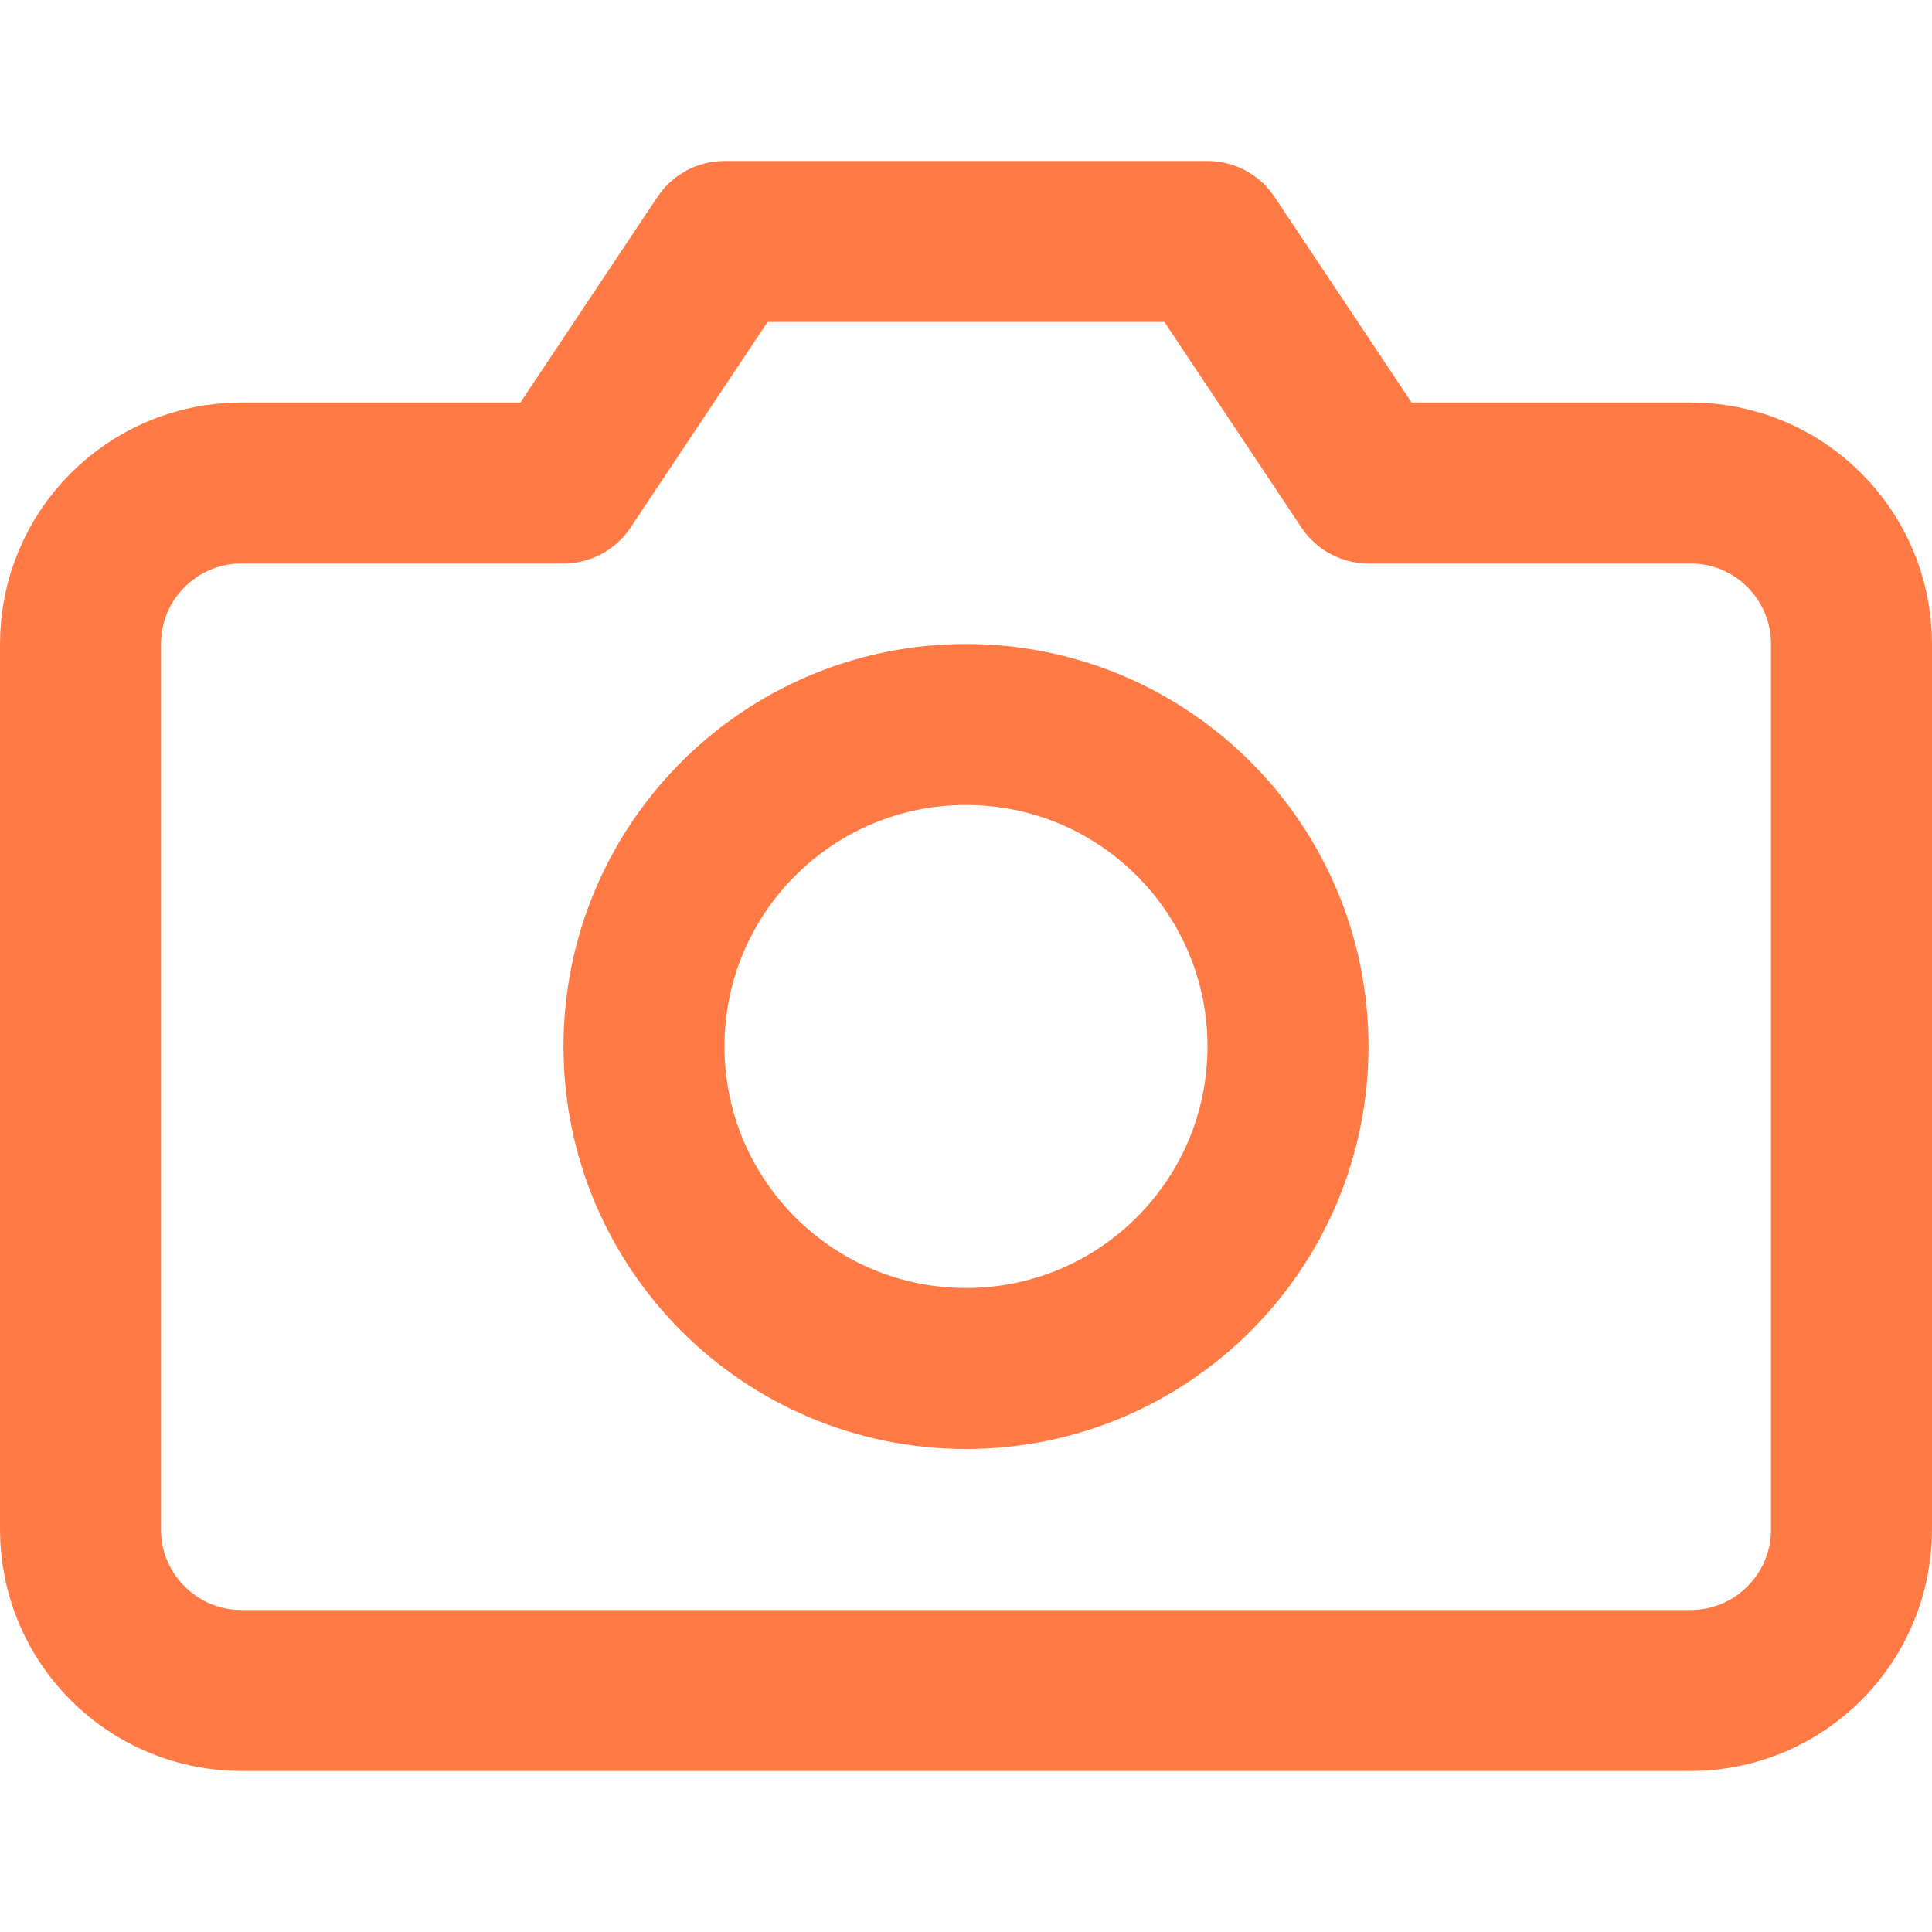
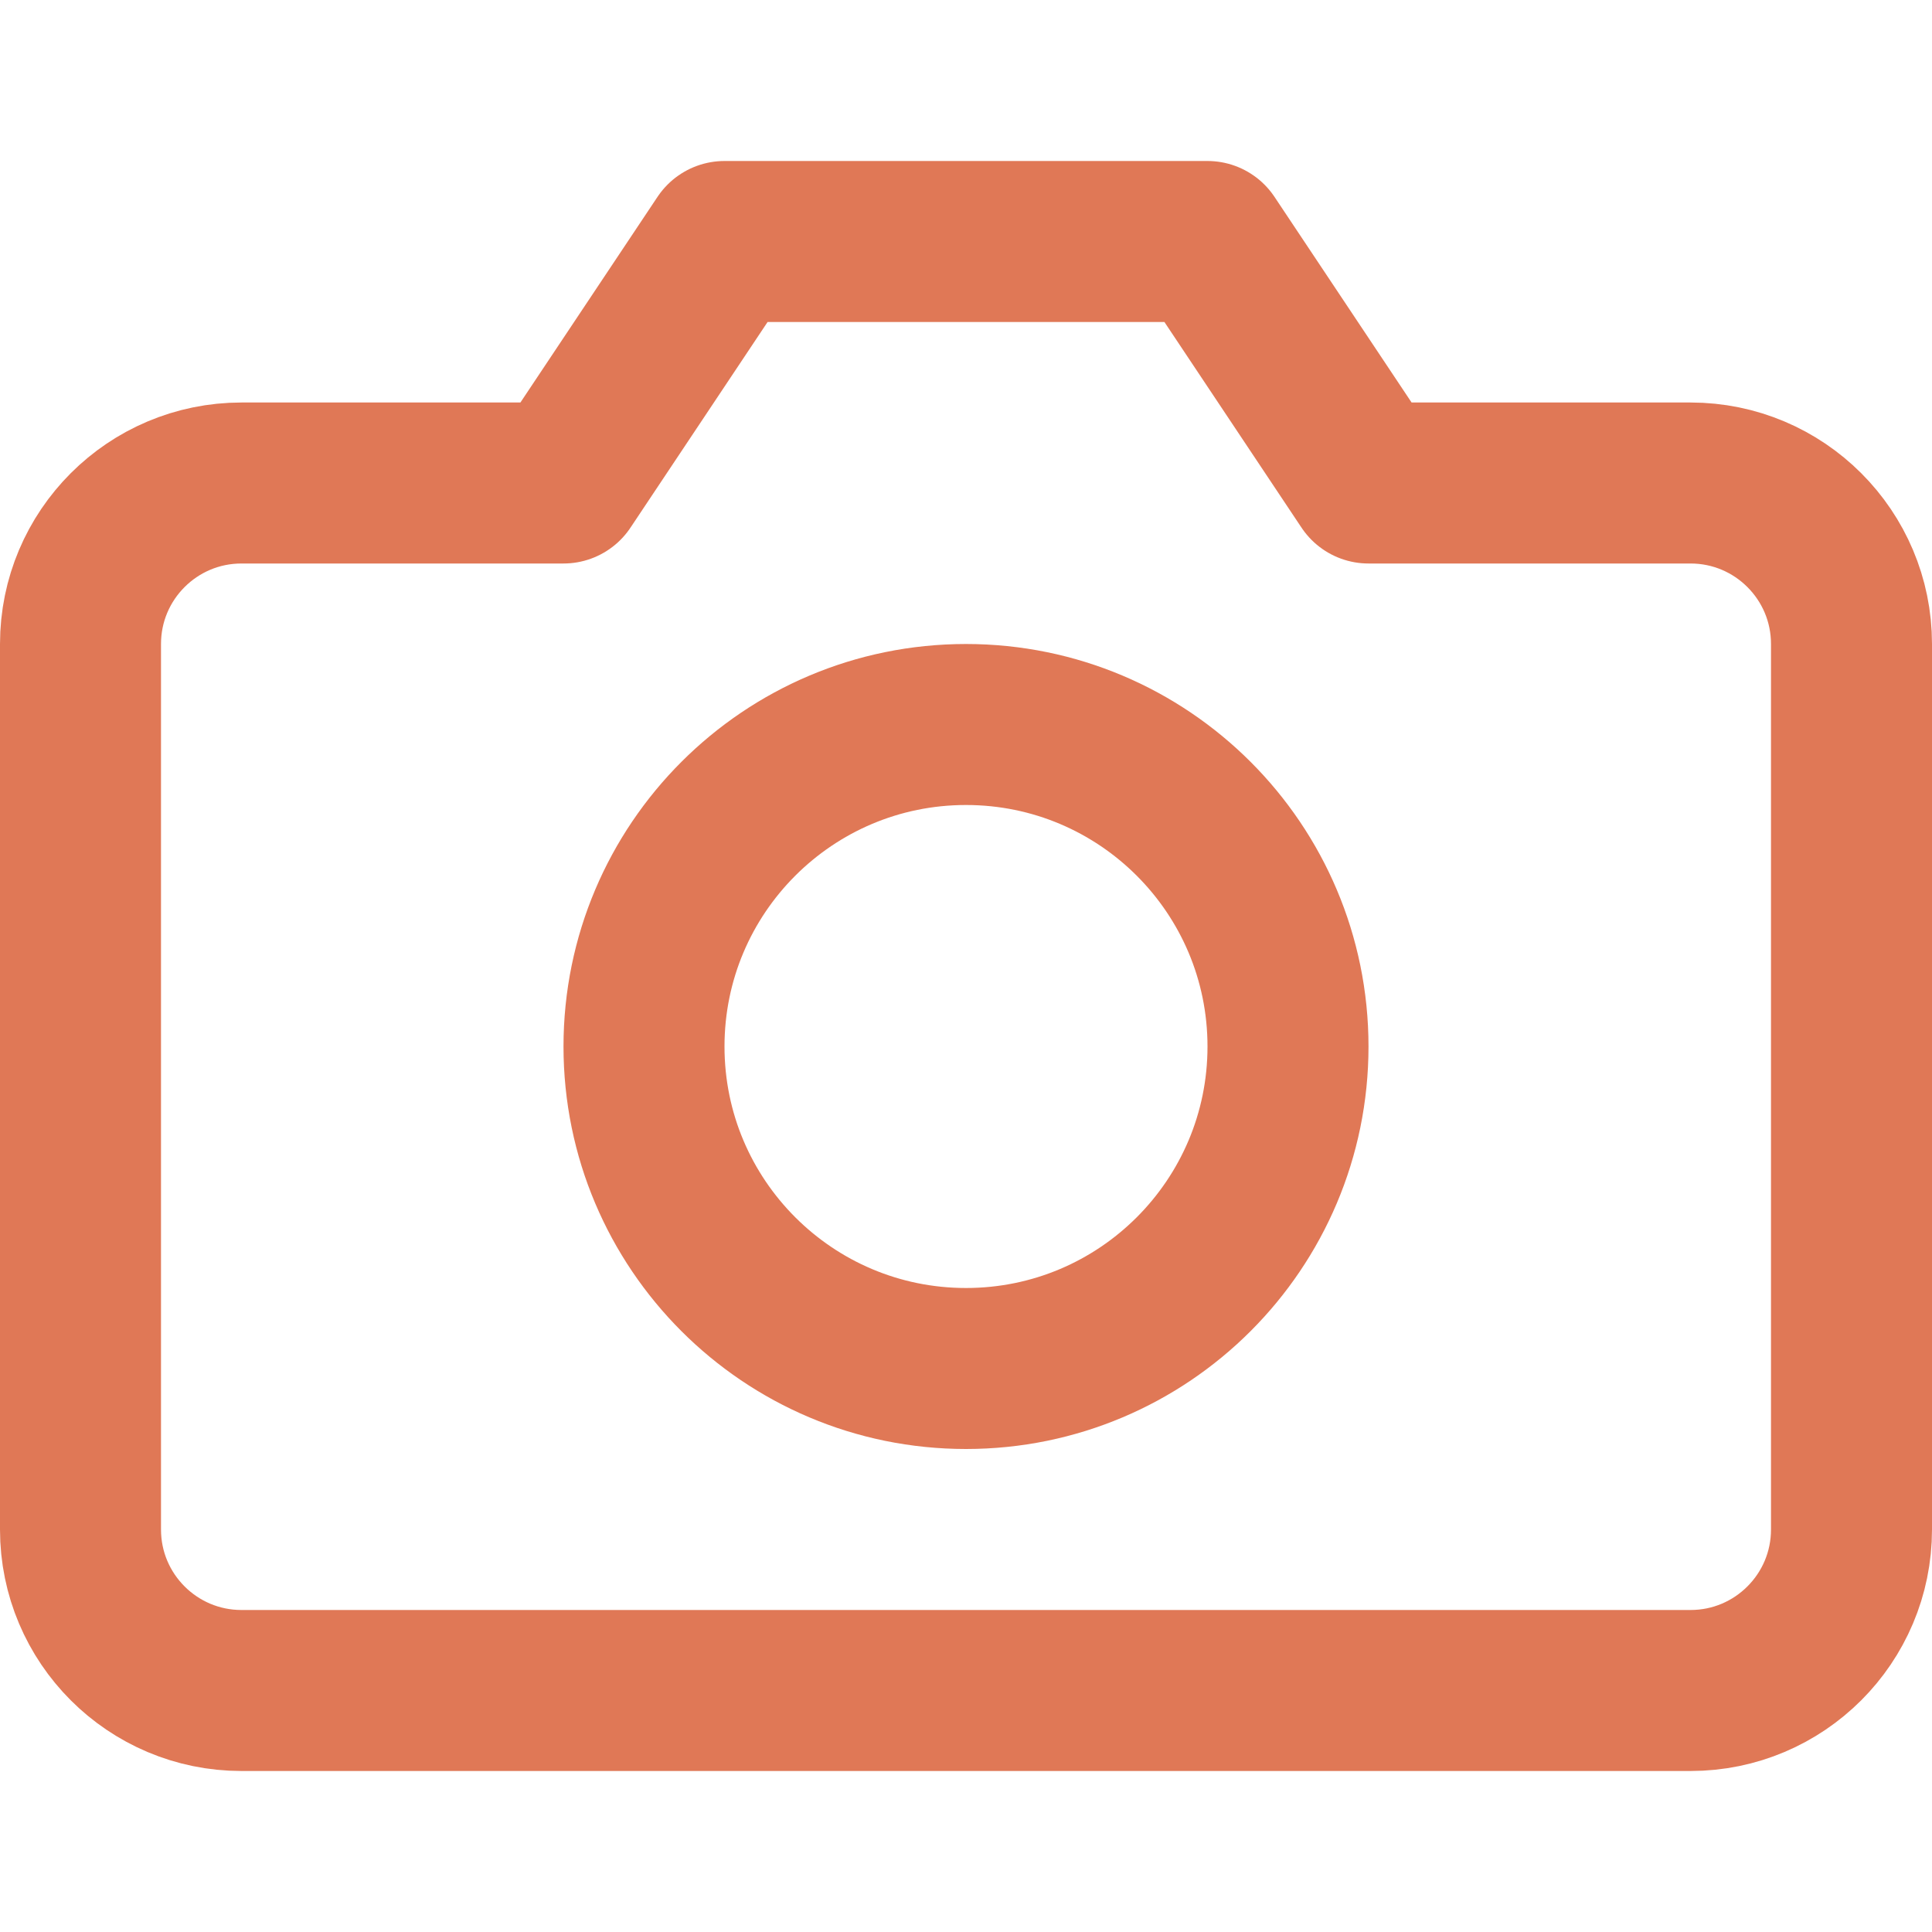
- <svg xmlns="http://www.w3.org/2000/svg" width="24" height="24" viewBox="0 0 24 24" fill="none" stroke="#FF7A45" stroke-width="2" stroke-linecap="round" stroke-linejoin="round">
+ <svg xmlns="http://www.w3.org/2000/svg" width="24" height="24" viewBox="0 0 24 24" fill="none" stroke="#E07856" stroke-width="2" stroke-linecap="round" stroke-linejoin="round">
  <path d="M23 19a2 2 0 0 1-2 2H3a2 2 0 0 1-2-2V8a2 2 0 0 1 2-2h4l2-3h6l2 3h4a2 2 0 0 1 2 2z" />
  <circle cx="12" cy="13" r="4" />
</svg>
